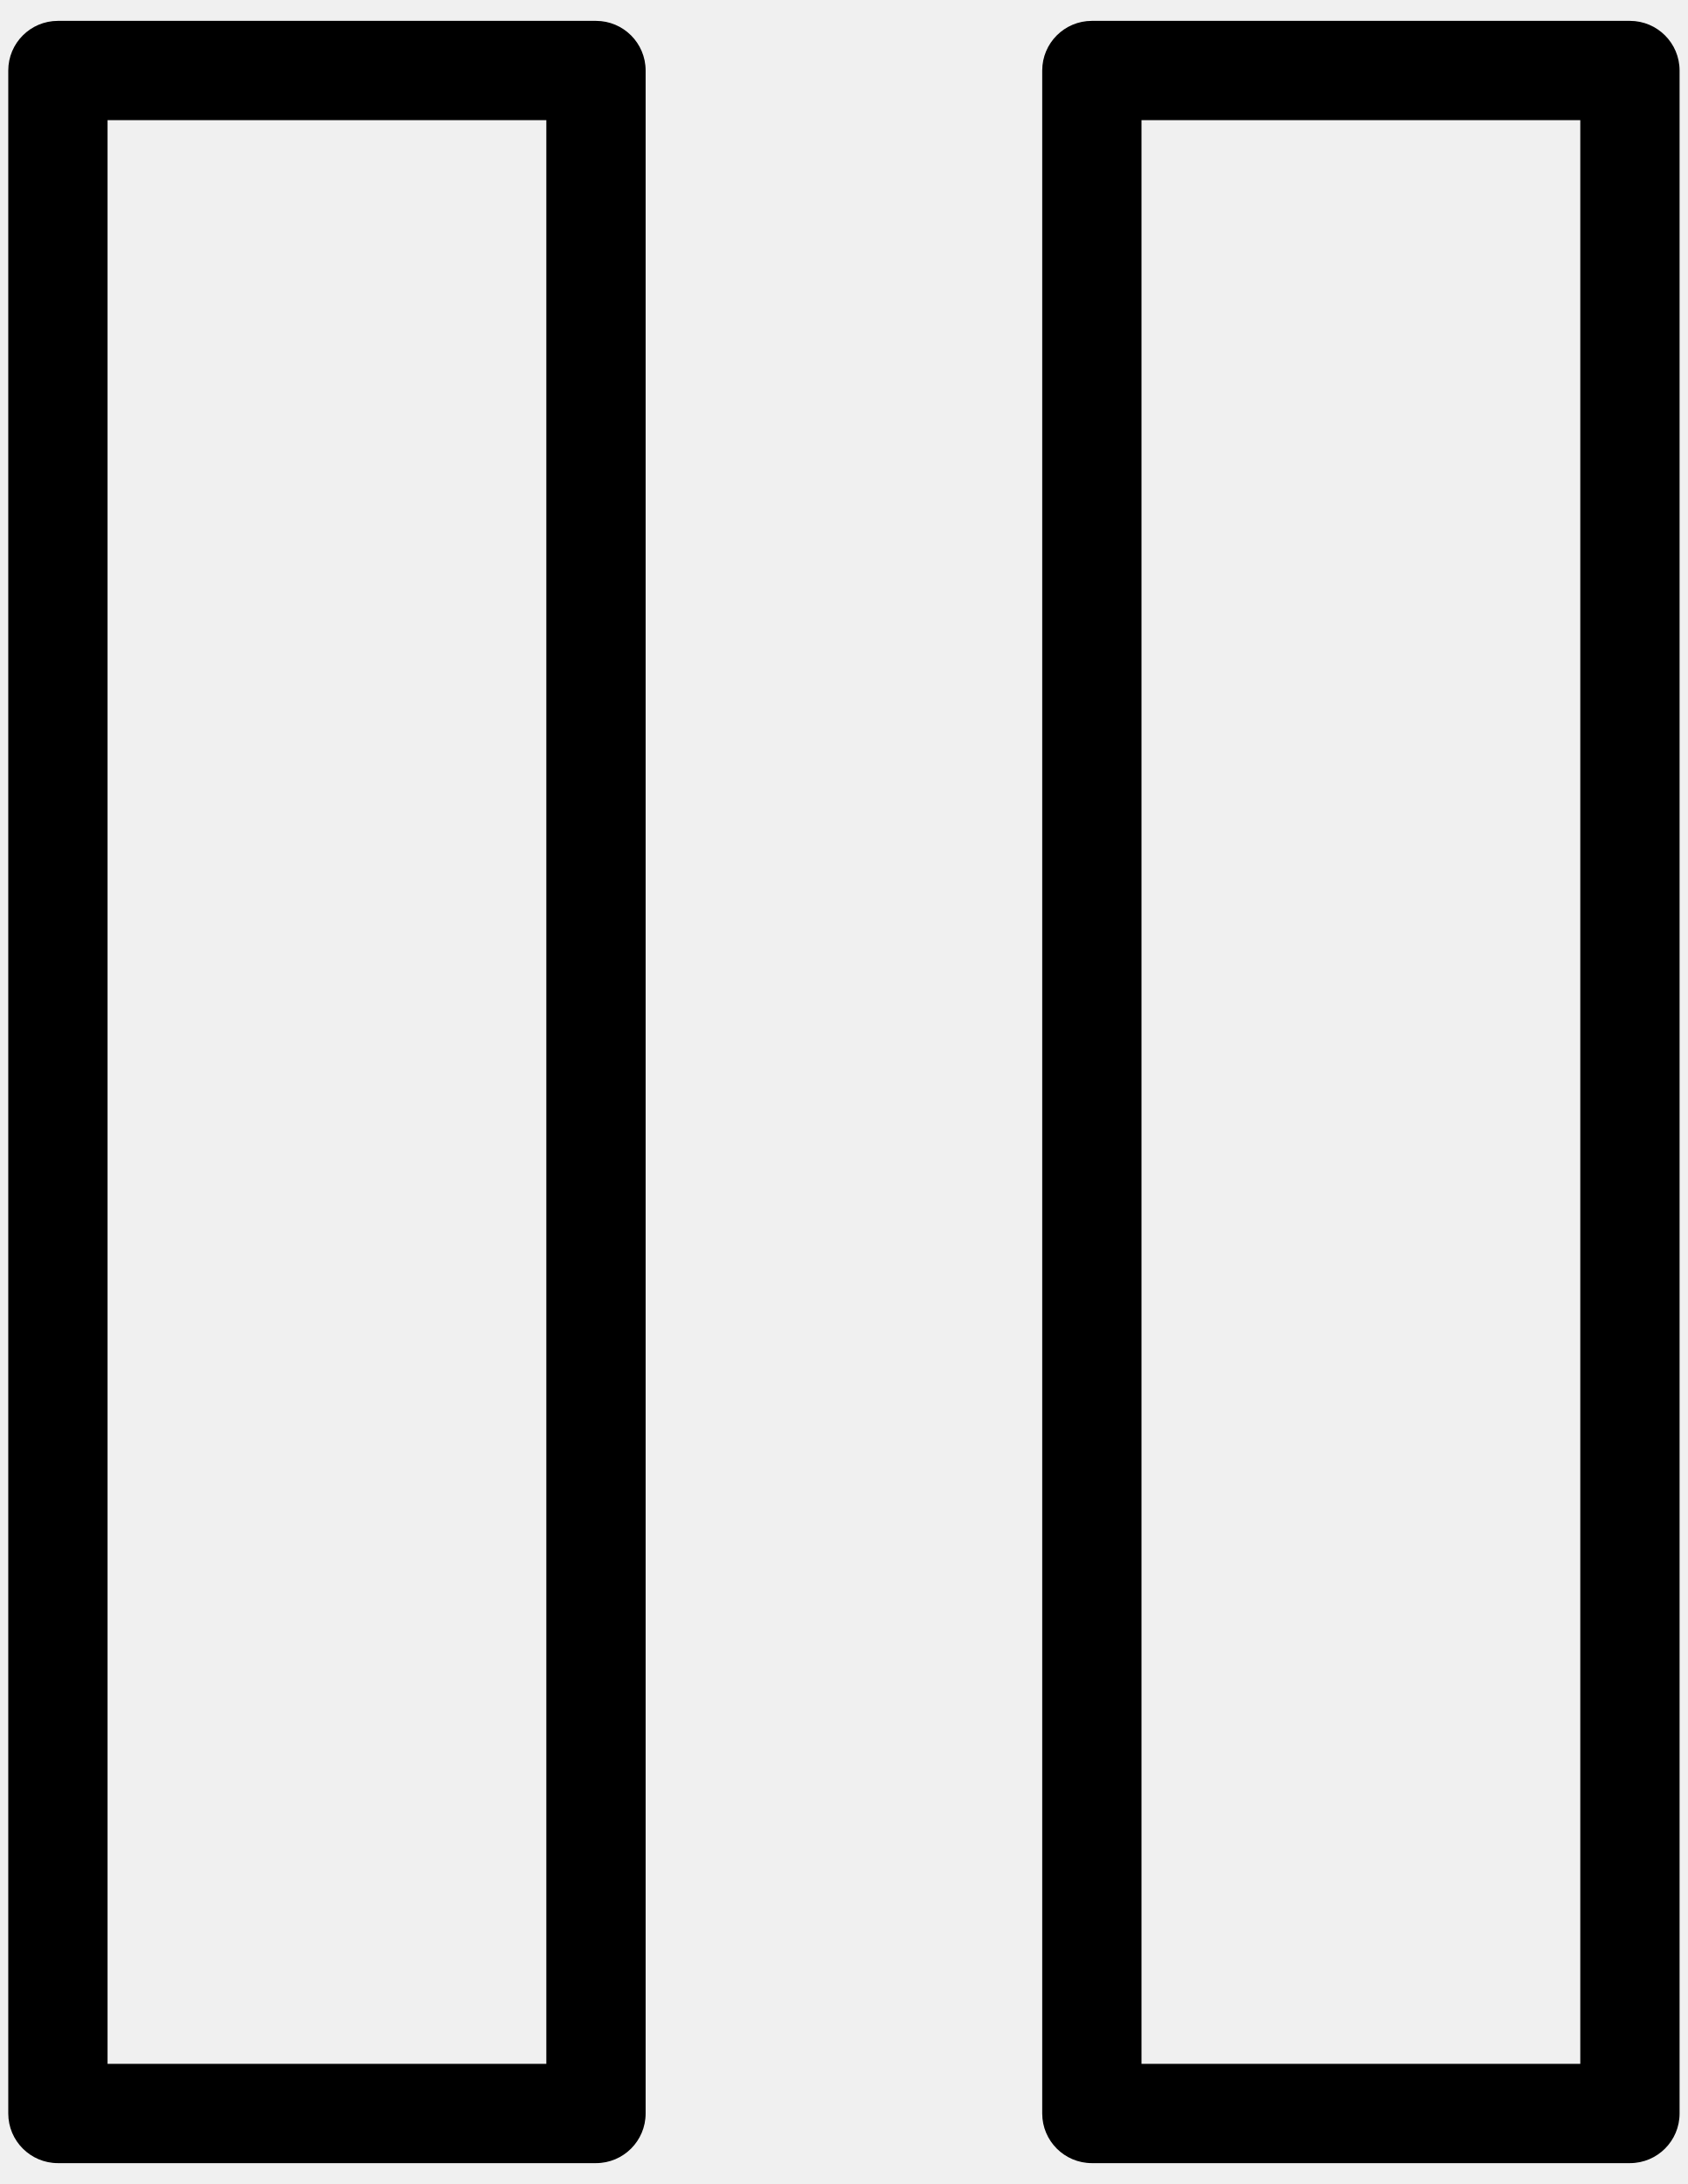
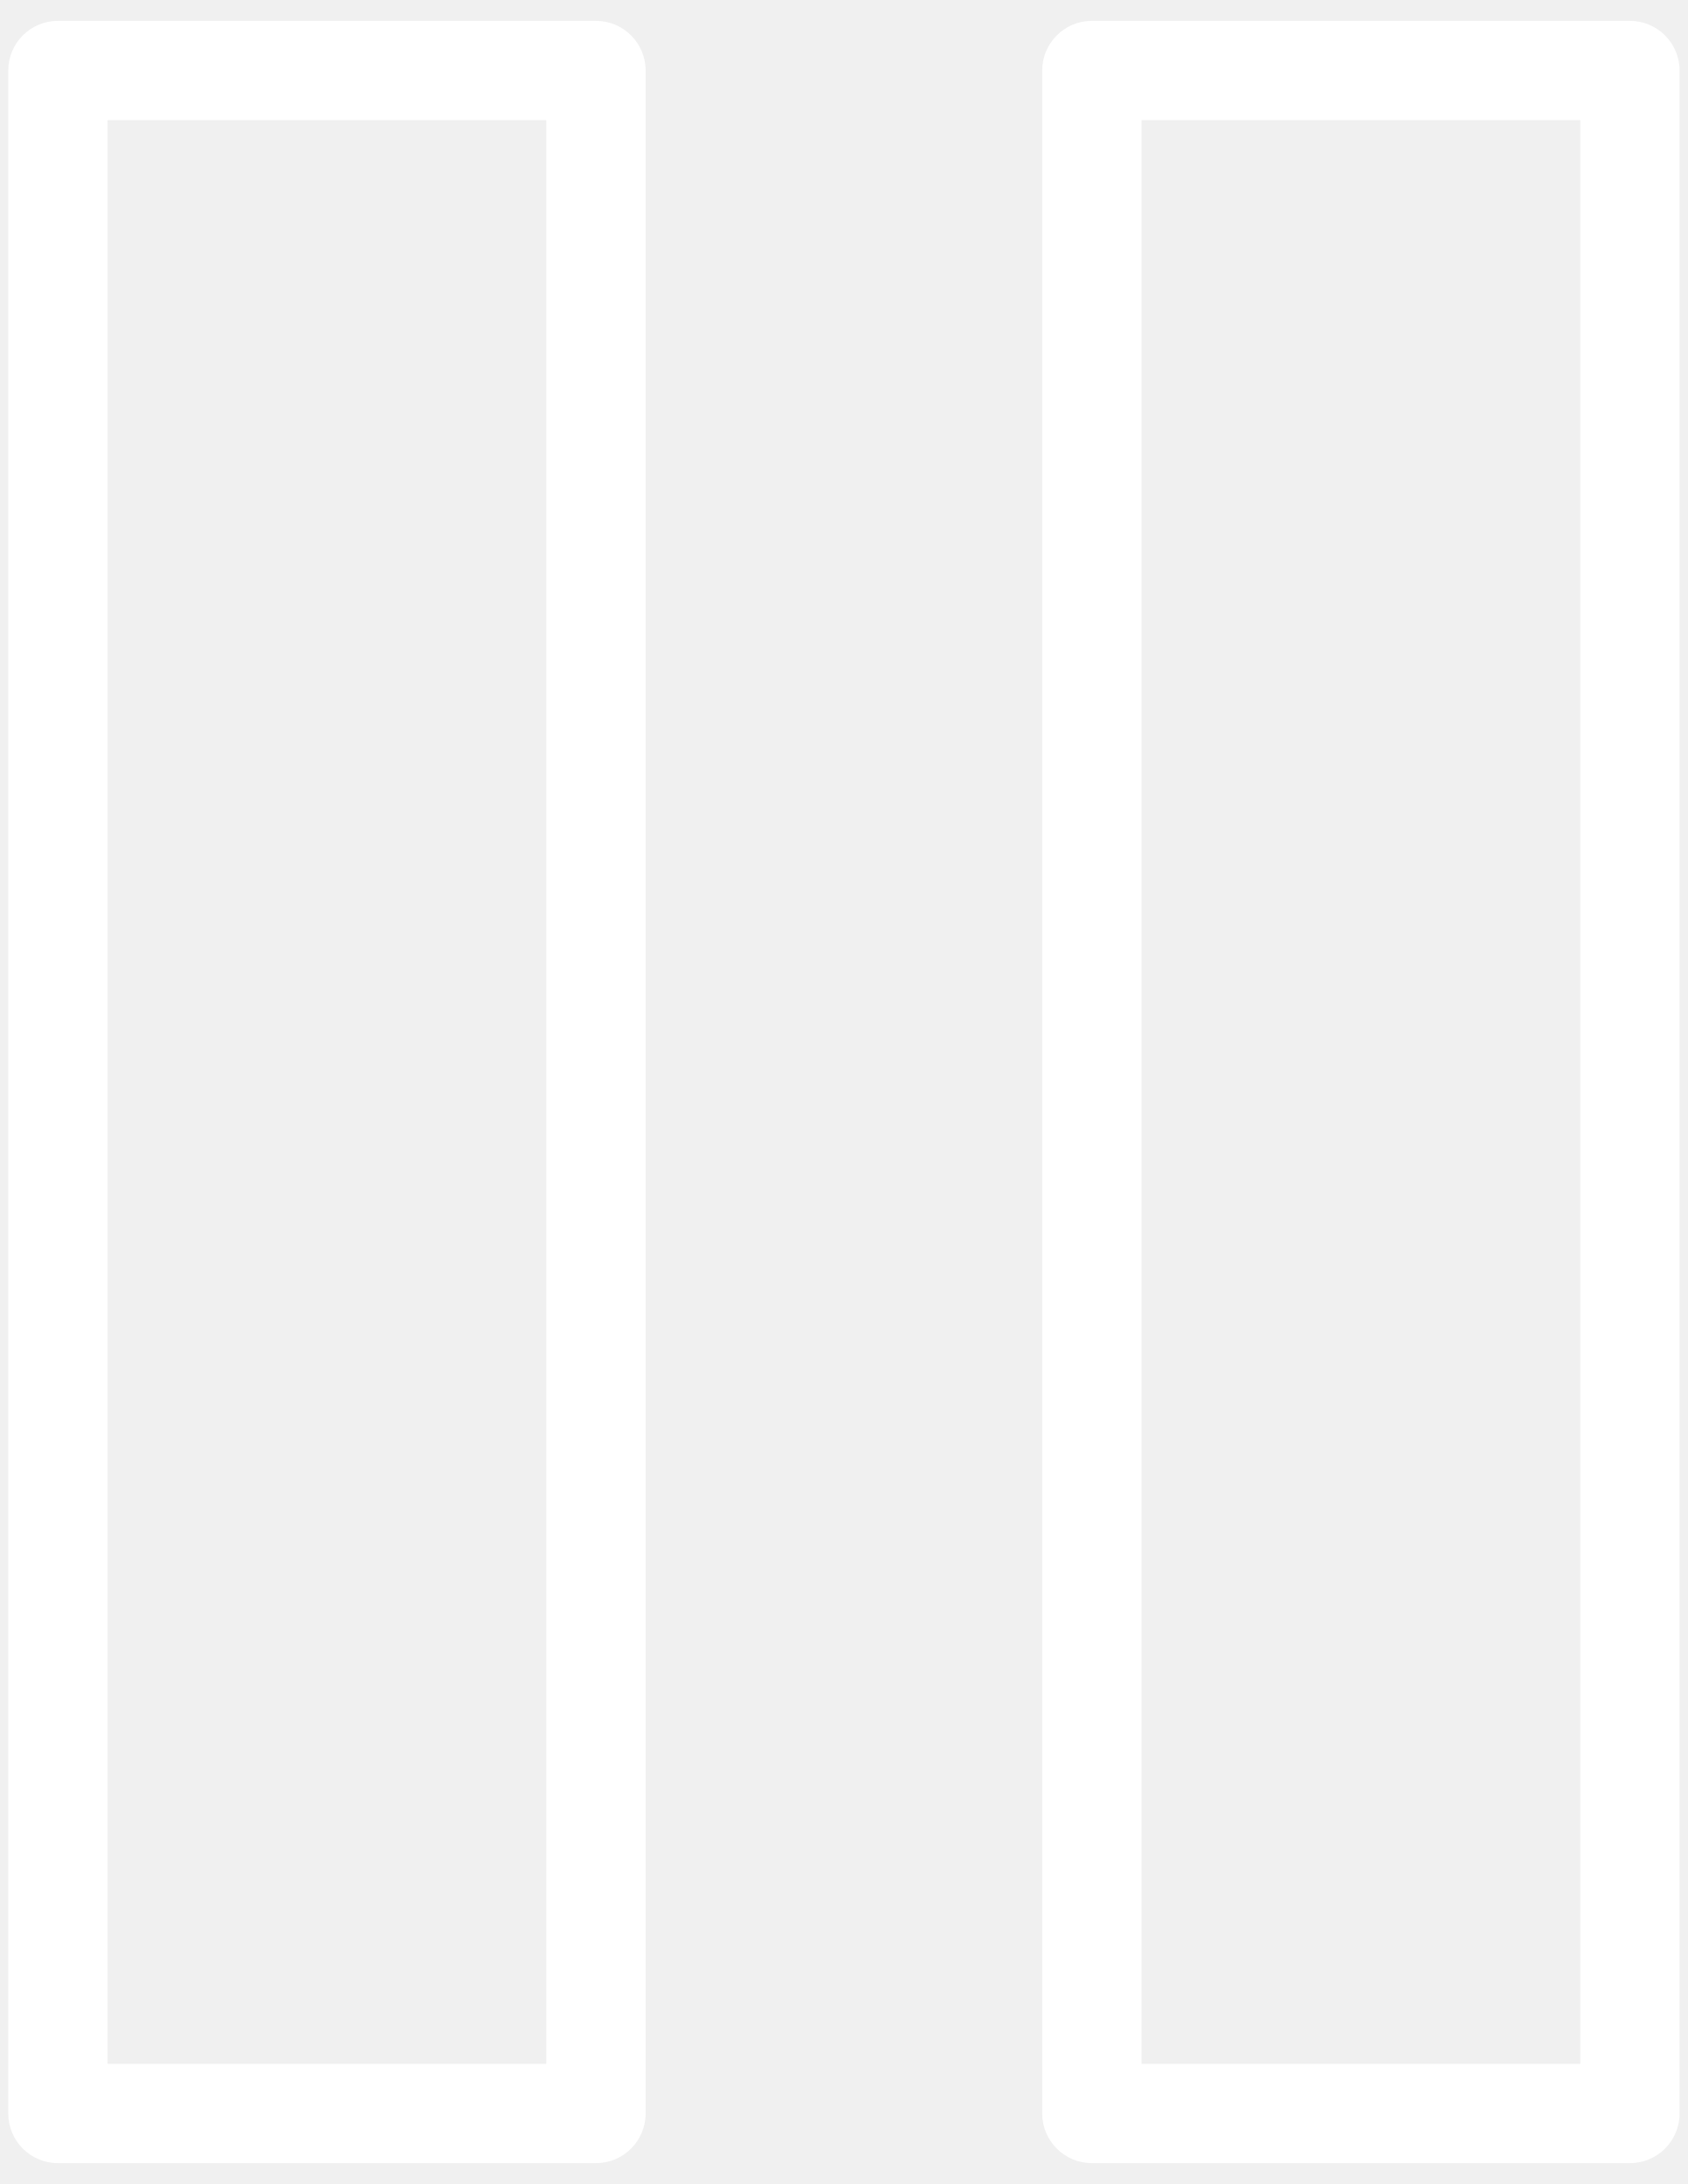
<svg xmlns="http://www.w3.org/2000/svg" width="68px" height="88px" viewBox="0 0 68 88" version="1.1">
  <defs />
  <g id="Page-1" stroke="none" stroke-width="1" fill="none" fill-rule="evenodd">
-     <g id="noun_716785_cc" transform="translate(-16, 0)" fill="#000000">
+     <g id="noun_716785_cc" transform="translate(-16, 0)" fill="#ffffff">
      <path d="M81.667,87.159 L59.989,87.159 C58.885,87.159 57.989,86.263 57.989,85.159 L57.989,2.841 C57.989,1.737 58.885,0.841 59.989,0.841 L81.667,0.841 C82.771,0.841 83.667,1.737 83.667,2.841 L83.667,85.159 C83.667,86.264 82.771,87.159 81.667,87.159 L81.667,87.159 Z M61.989,83.159 L79.667,83.159 L79.667,4.841 L61.989,4.841 L61.989,83.159 L61.989,83.159 Z M40.011,87.159 L18.333,87.159 C17.229,87.159 16.333,86.263 16.333,85.159 L16.333,2.841 C16.333,1.737 17.229,0.841 18.333,0.841 L40.011,0.841 C41.115,0.841 42.011,1.737 42.011,2.841 L42.011,85.159 C42.011,86.264 41.115,87.159 40.011,87.159 L40.011,87.159 Z M20.333,83.159 L38.011,83.159 L38.011,4.841 L20.333,4.841 L20.333,83.159 L20.333,83.159 Z" id="Shape" />
    </g>
  </g>
</svg>
